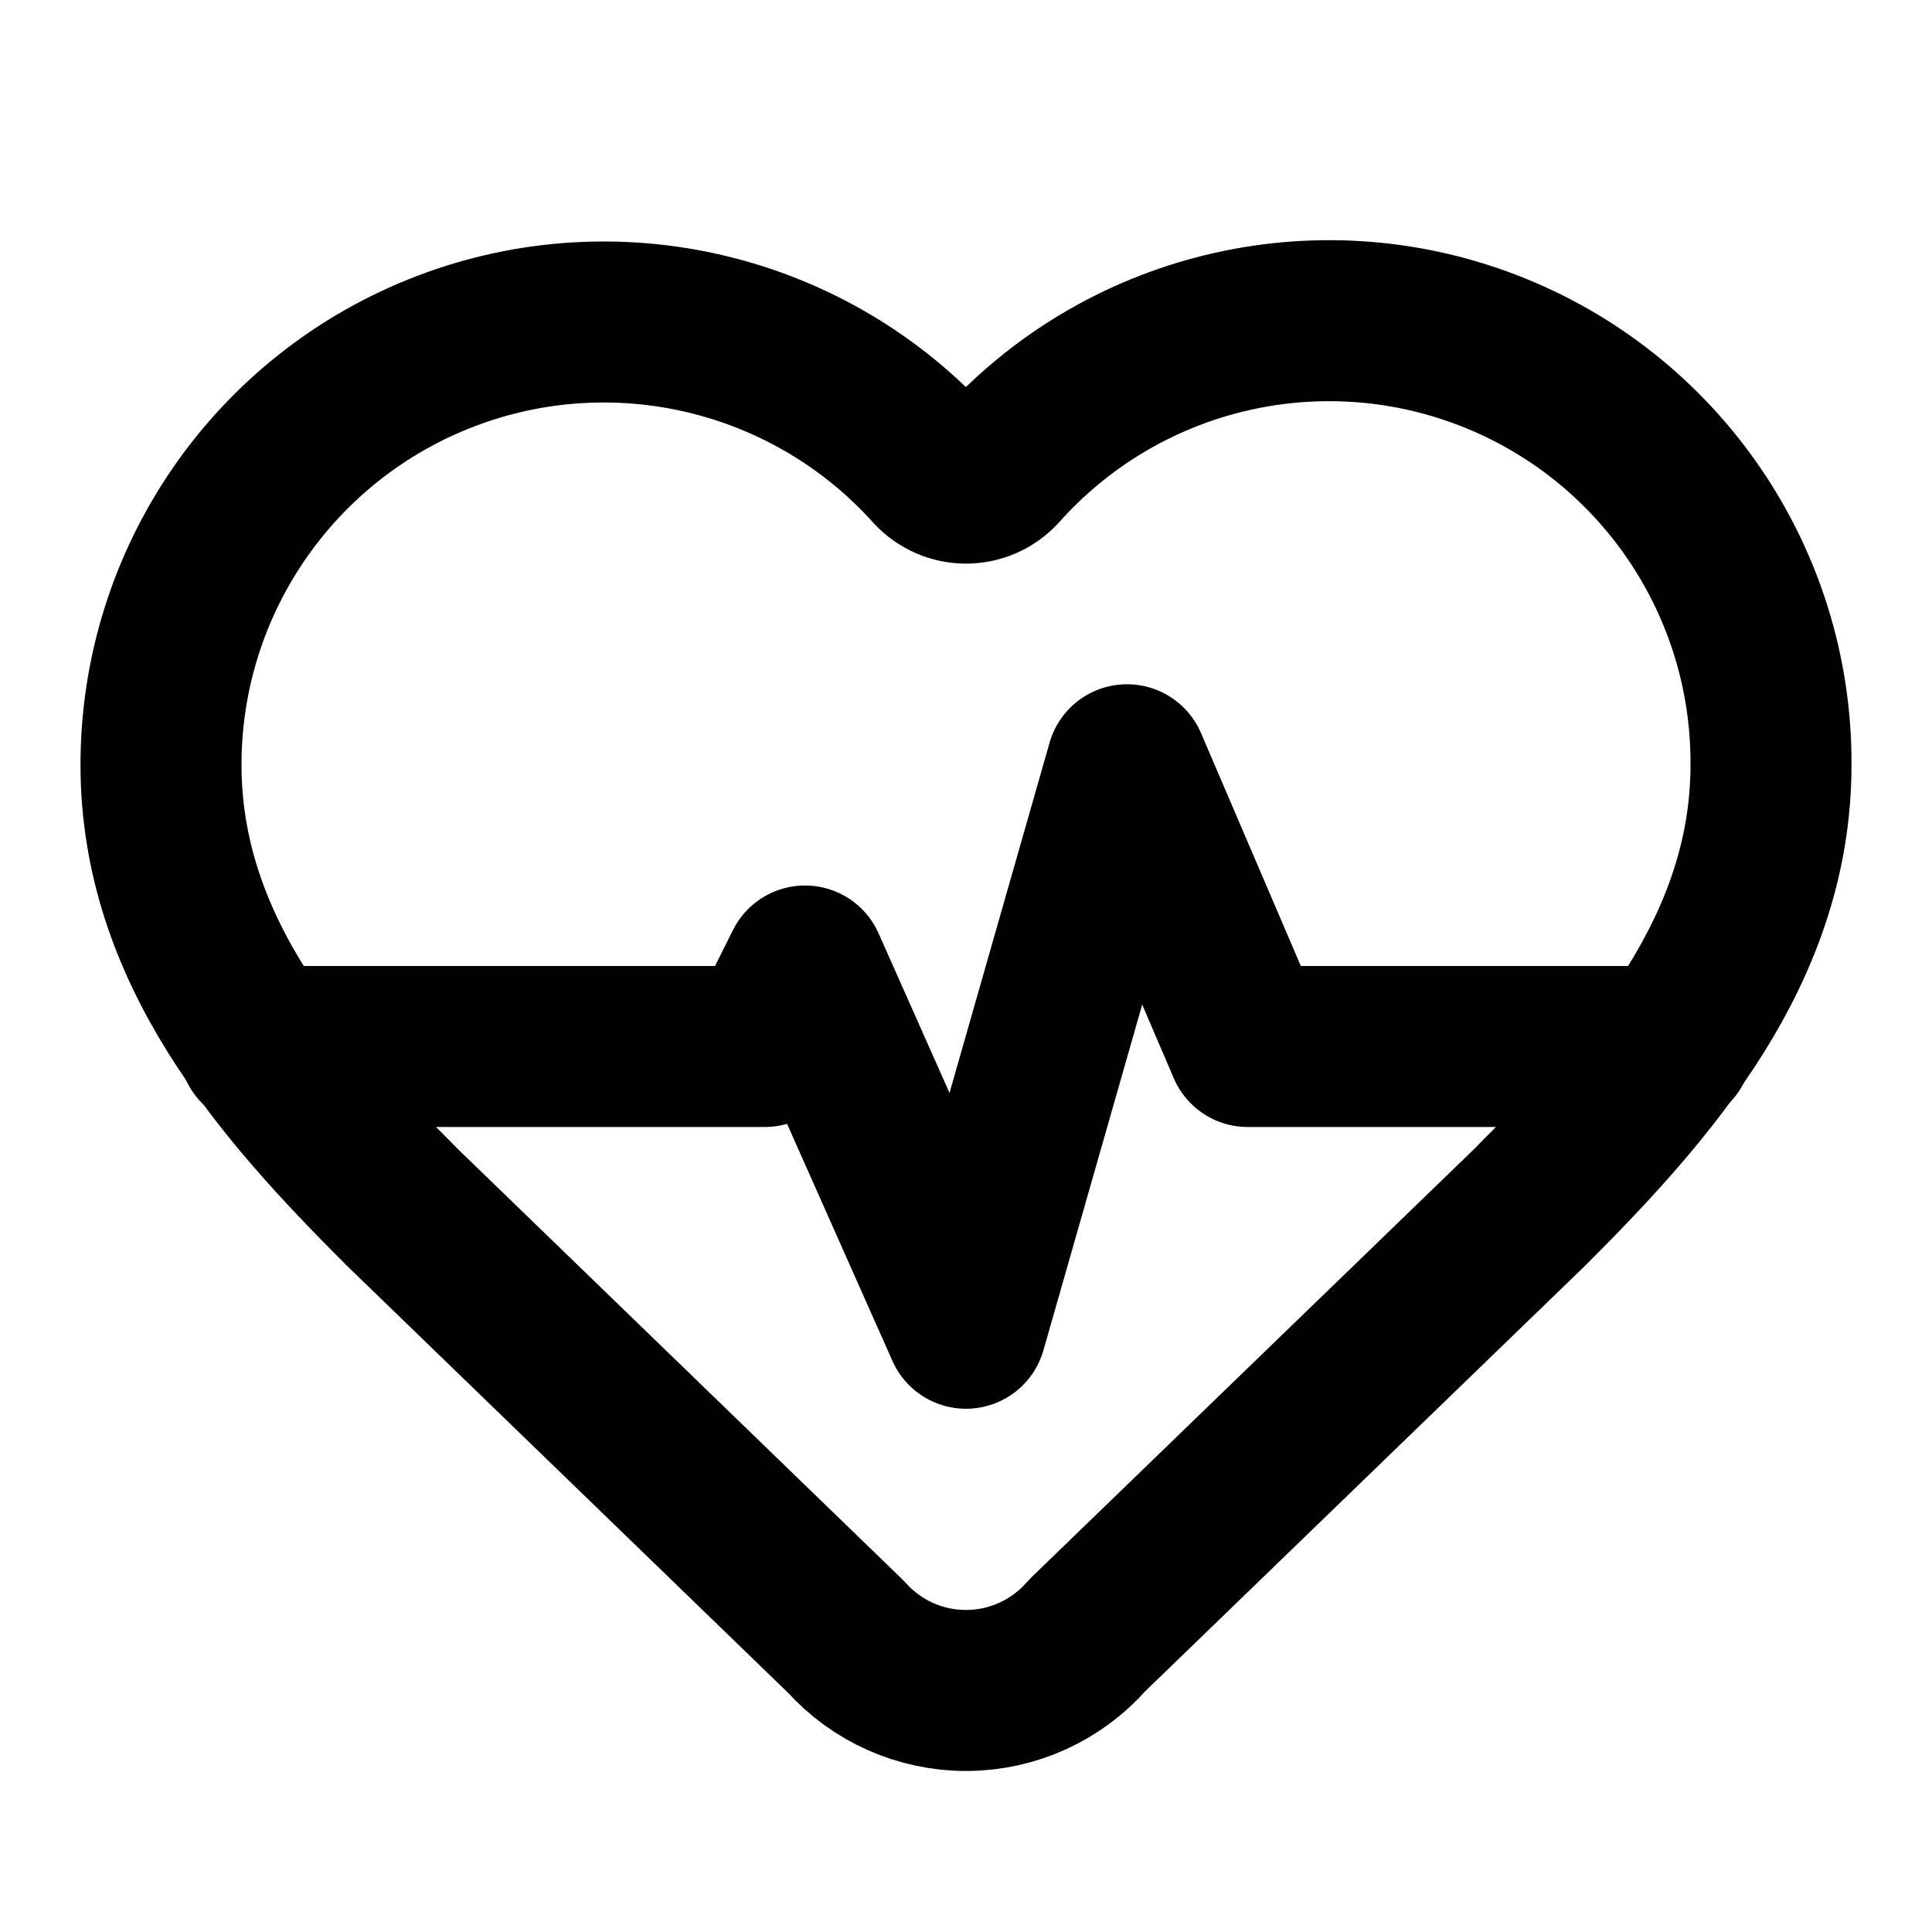
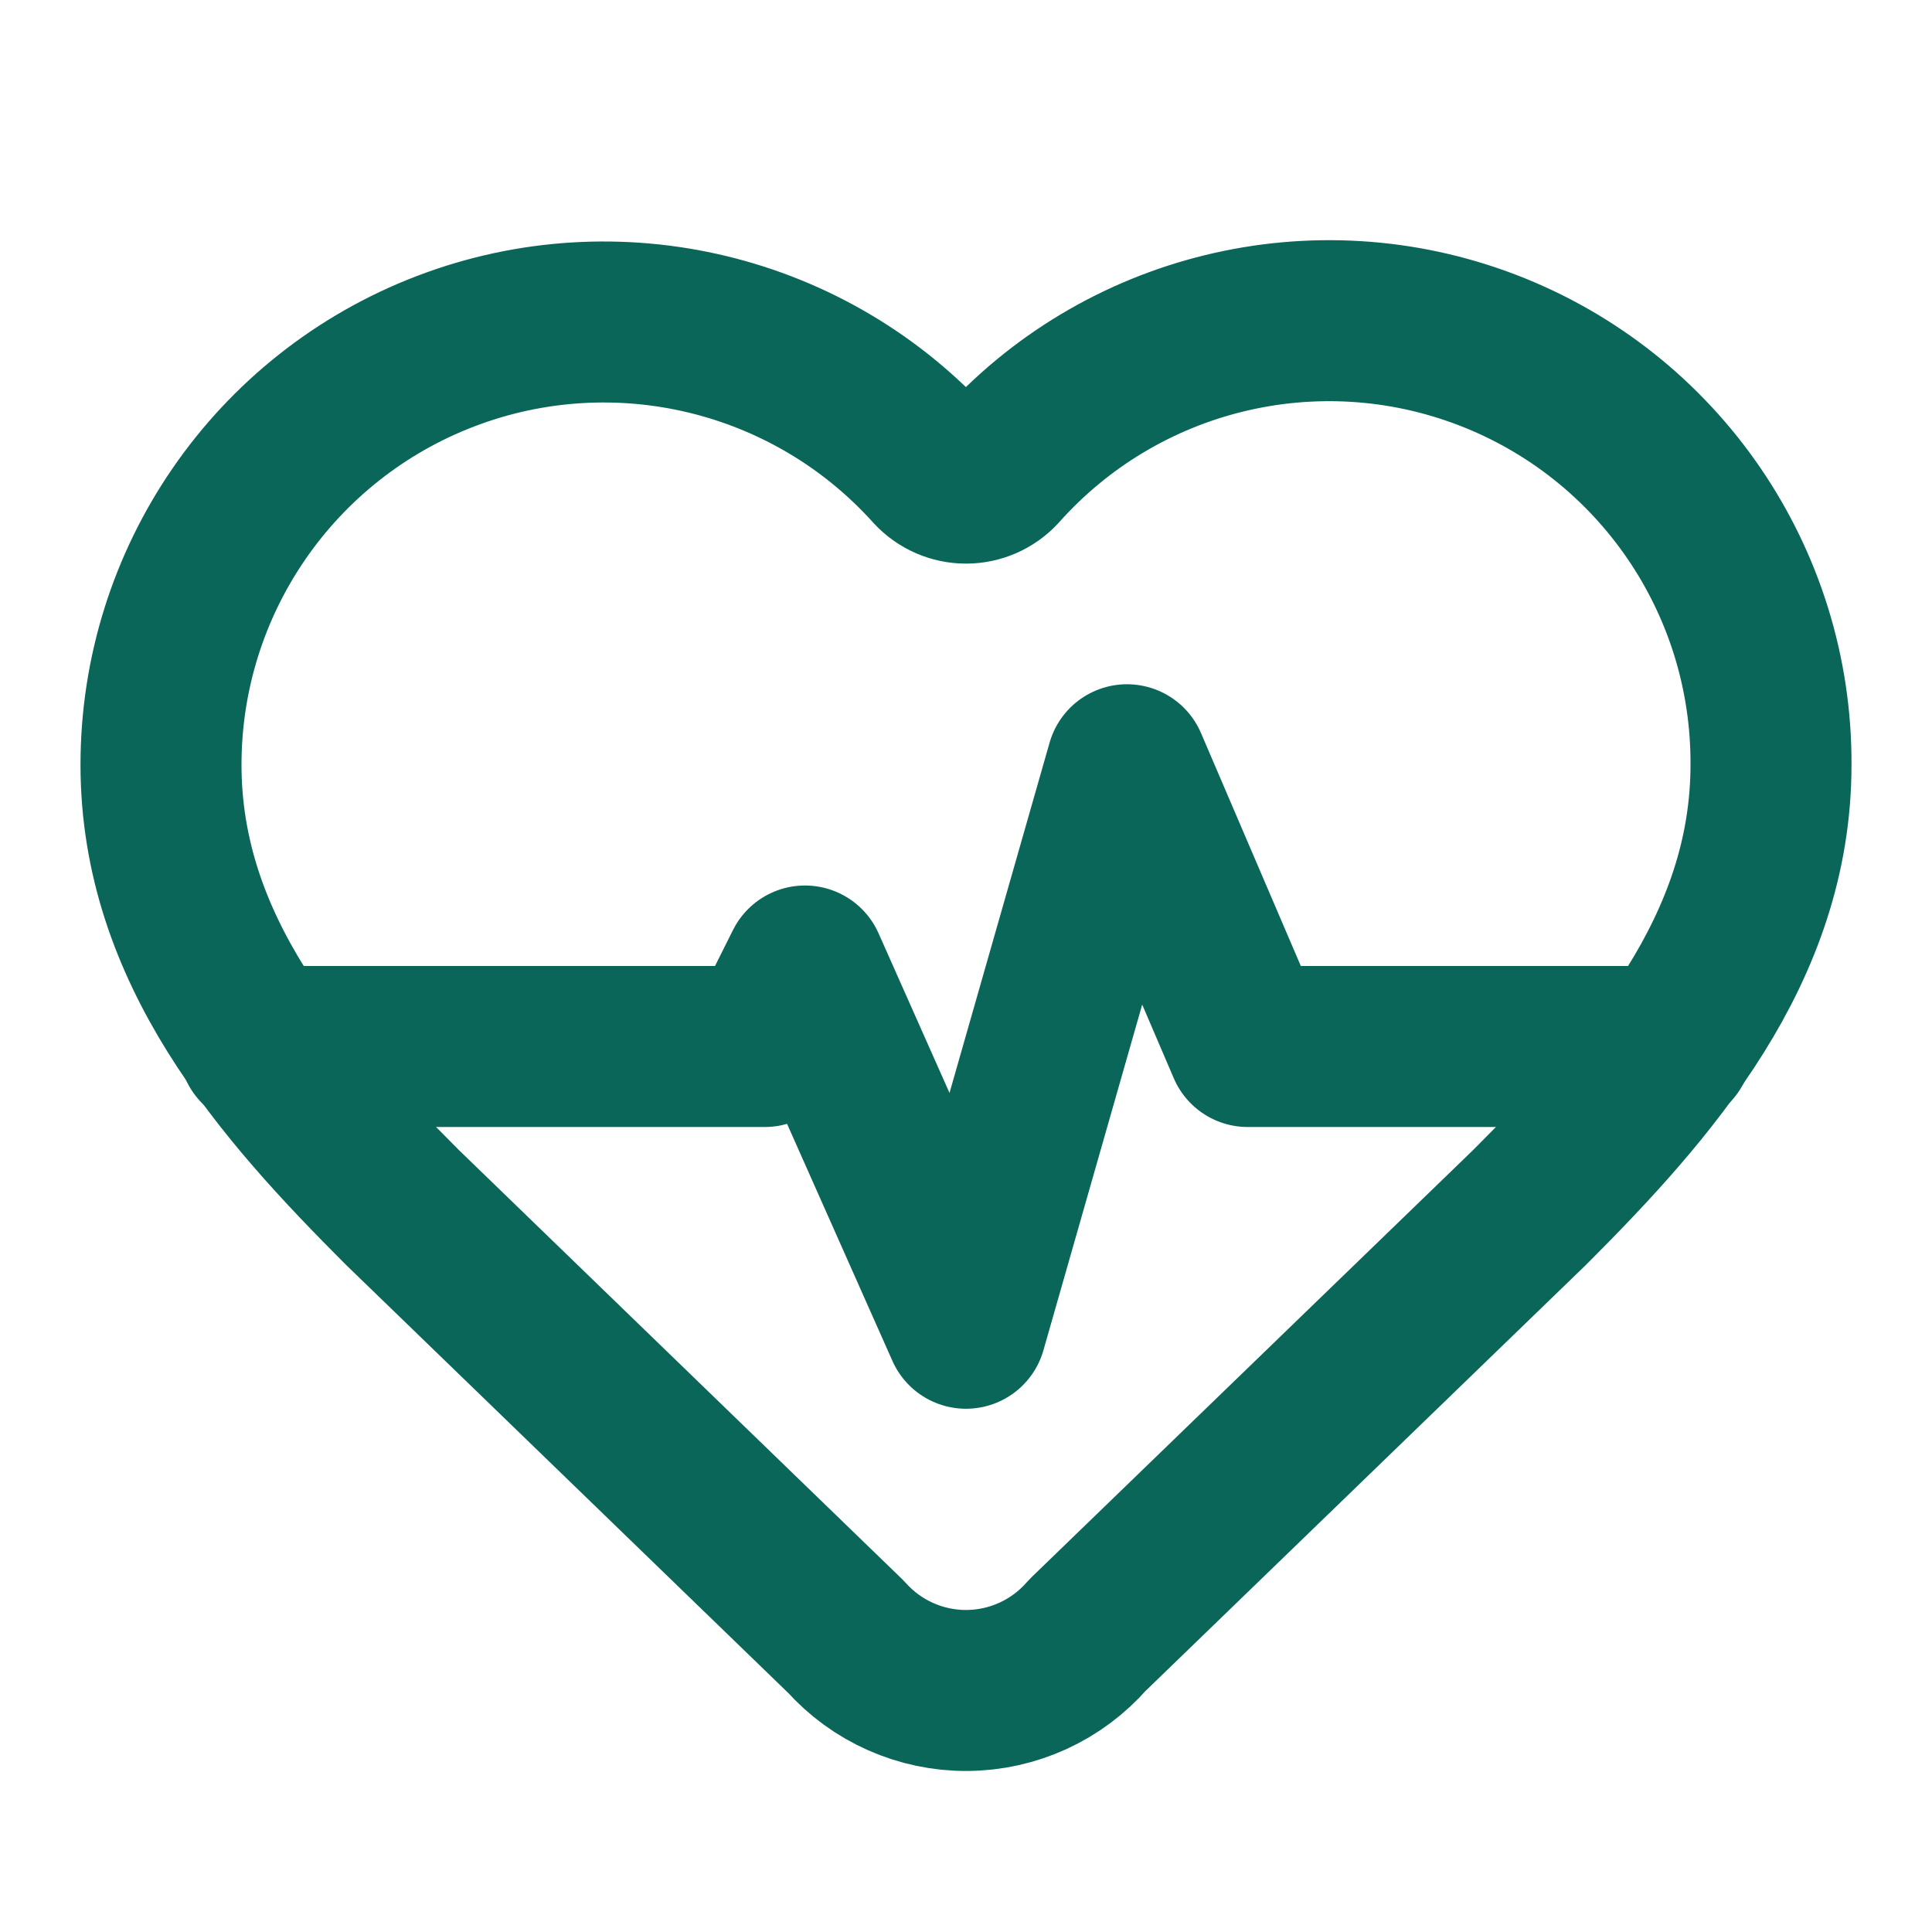
- <svg xmlns="http://www.w3.org/2000/svg" width="24" height="24" viewBox="0 0 24 24" fill="none" stroke="currentColor" stroke-width="2" stroke-linecap="round" stroke-linejoin="round" class="lucide lucide-heart-pulse-icon lucide-heart-pulse">
+ <svg xmlns="http://www.w3.org/2000/svg" width="24" height="24" viewBox="0 0 24 24" fill="none" stroke="#096658" stroke-width="2" stroke-linecap="round" stroke-linejoin="round" class="lucide lucide-heart-pulse-icon lucide-heart-pulse">
  <path d="M2 9.5a5.5 5.5 0 0 1 9.591-3.676.56.56 0 0 0 .818 0A5.49 5.49 0 0 1 22 9.5c0 2.29-1.5 4-3 5.5l-5.492 5.313a2 2 0 0 1-3 .019L5 15c-1.5-1.5-3-3.2-3-5.5" />
  <path d="M3.22 13H9.5l.5-1 2 4.5 2-7 1.5 3.5h5.27" />
</svg>
